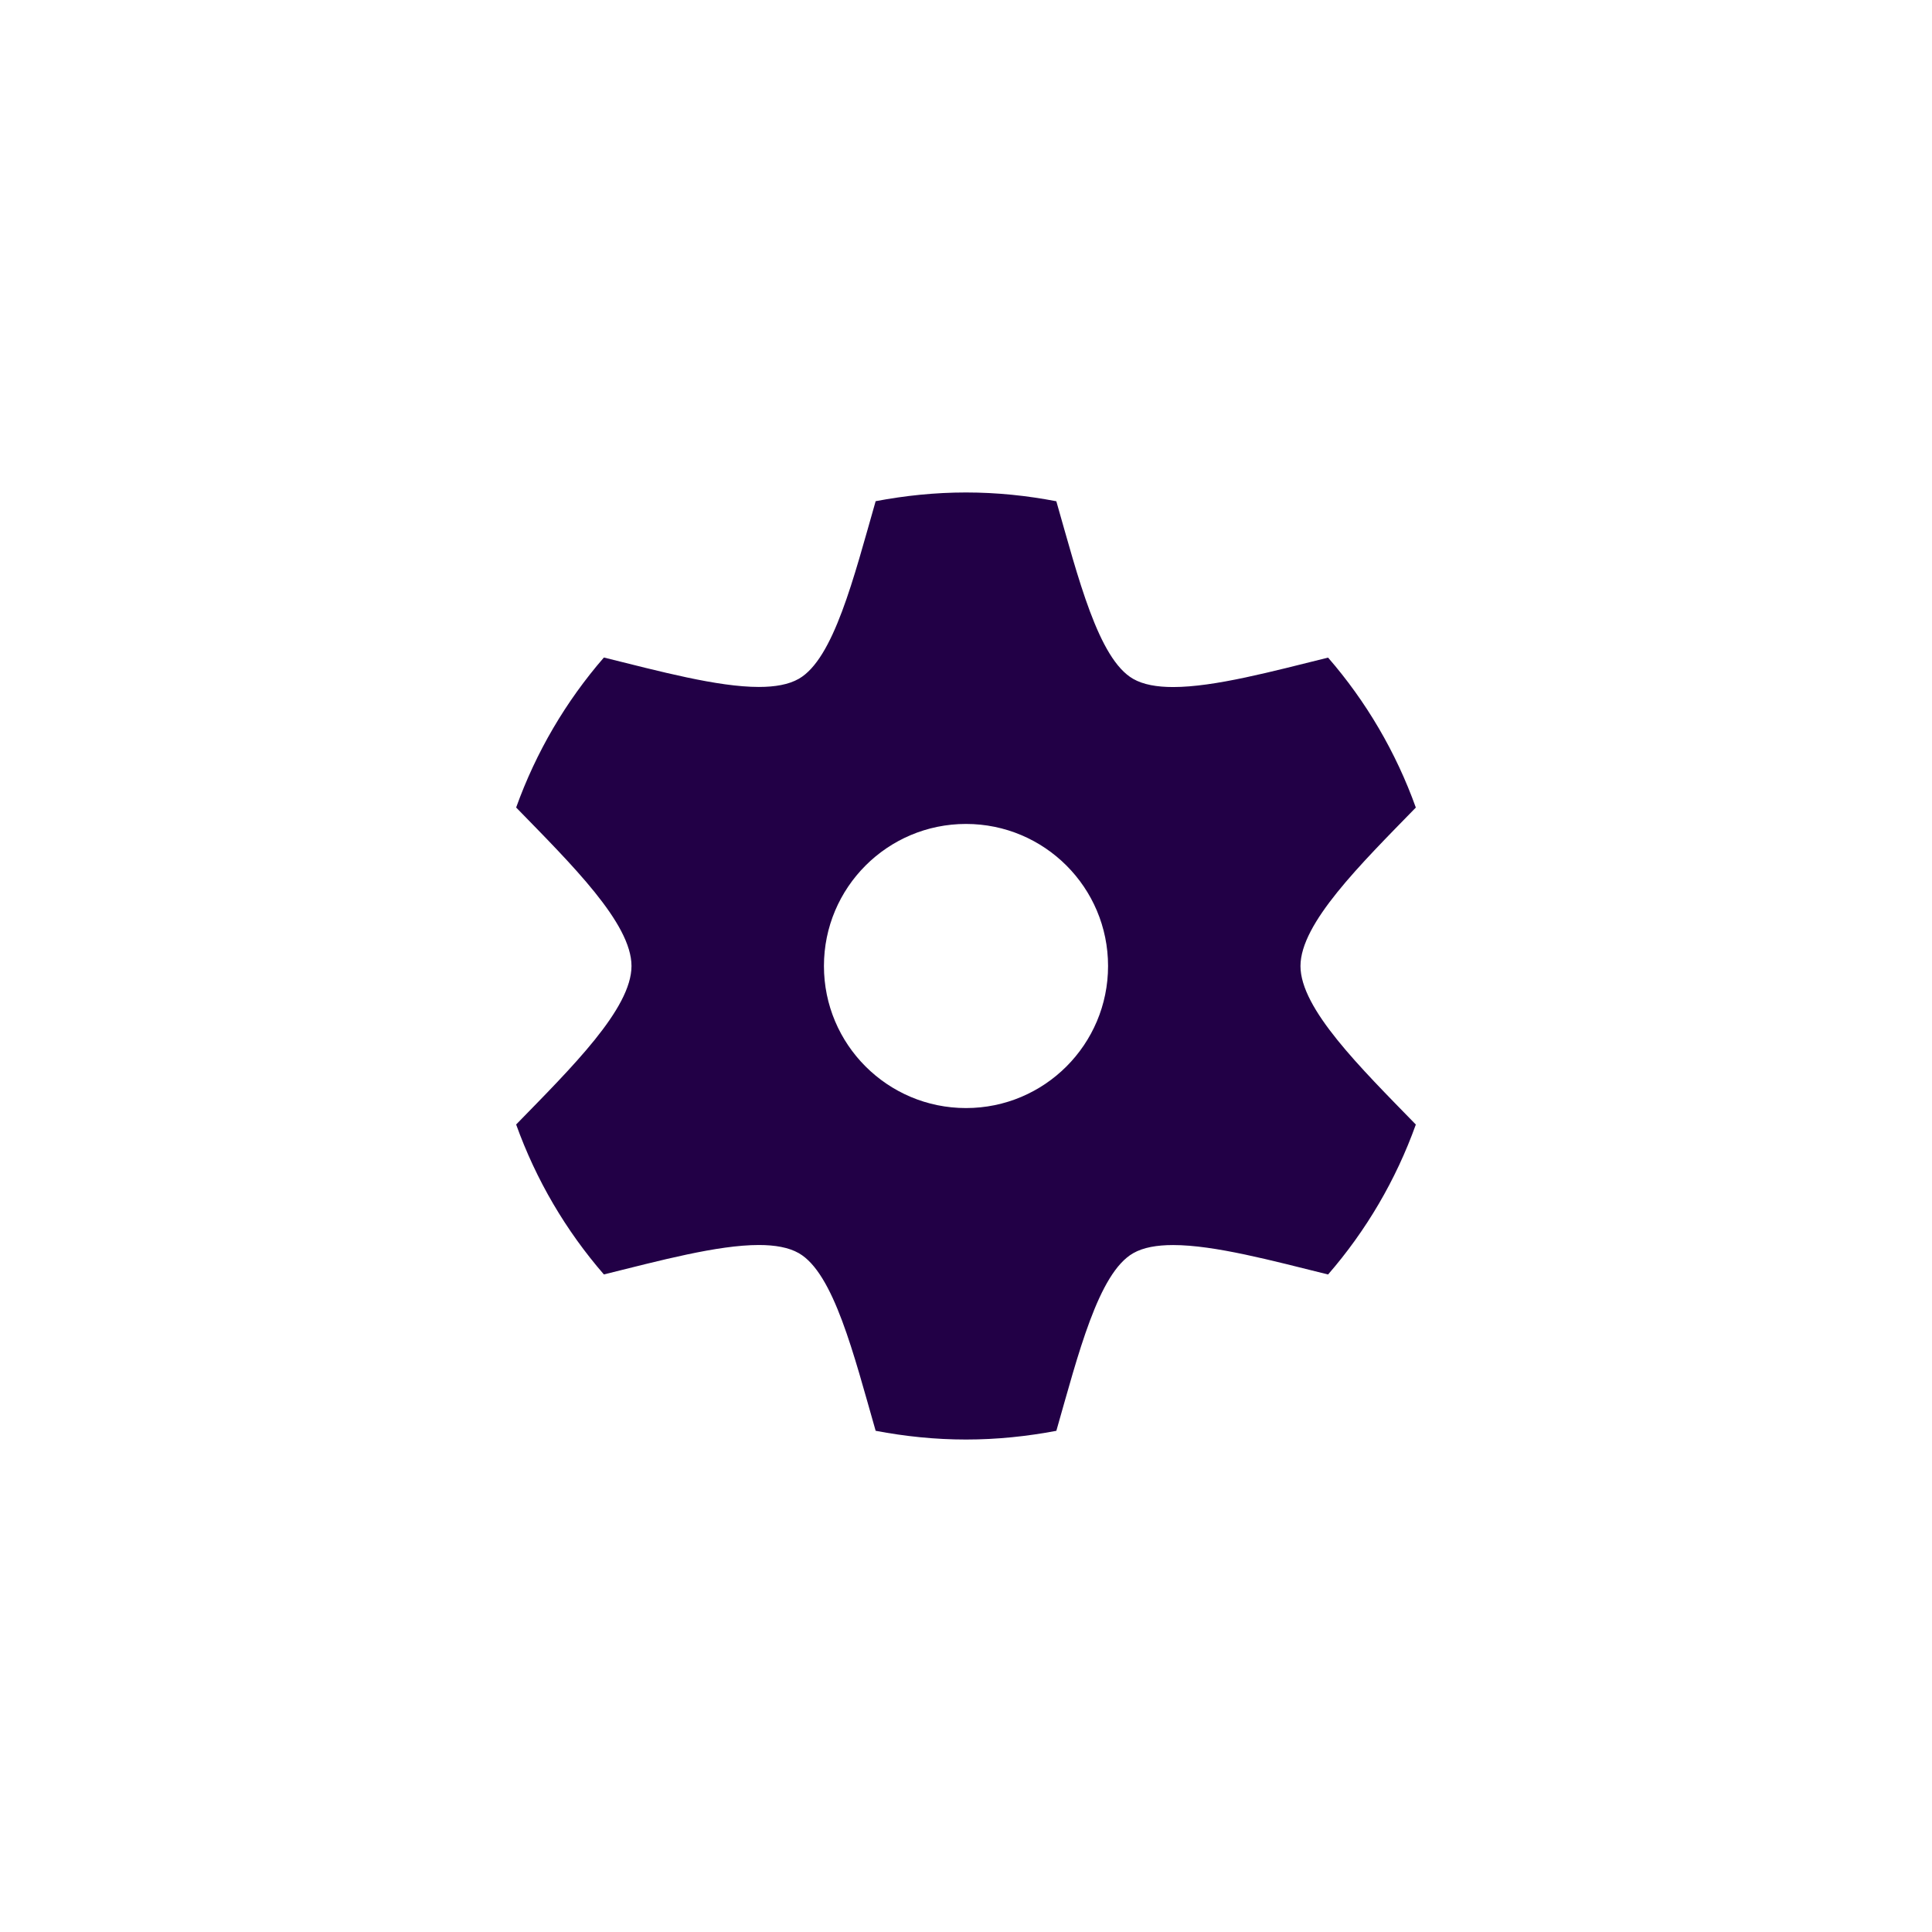
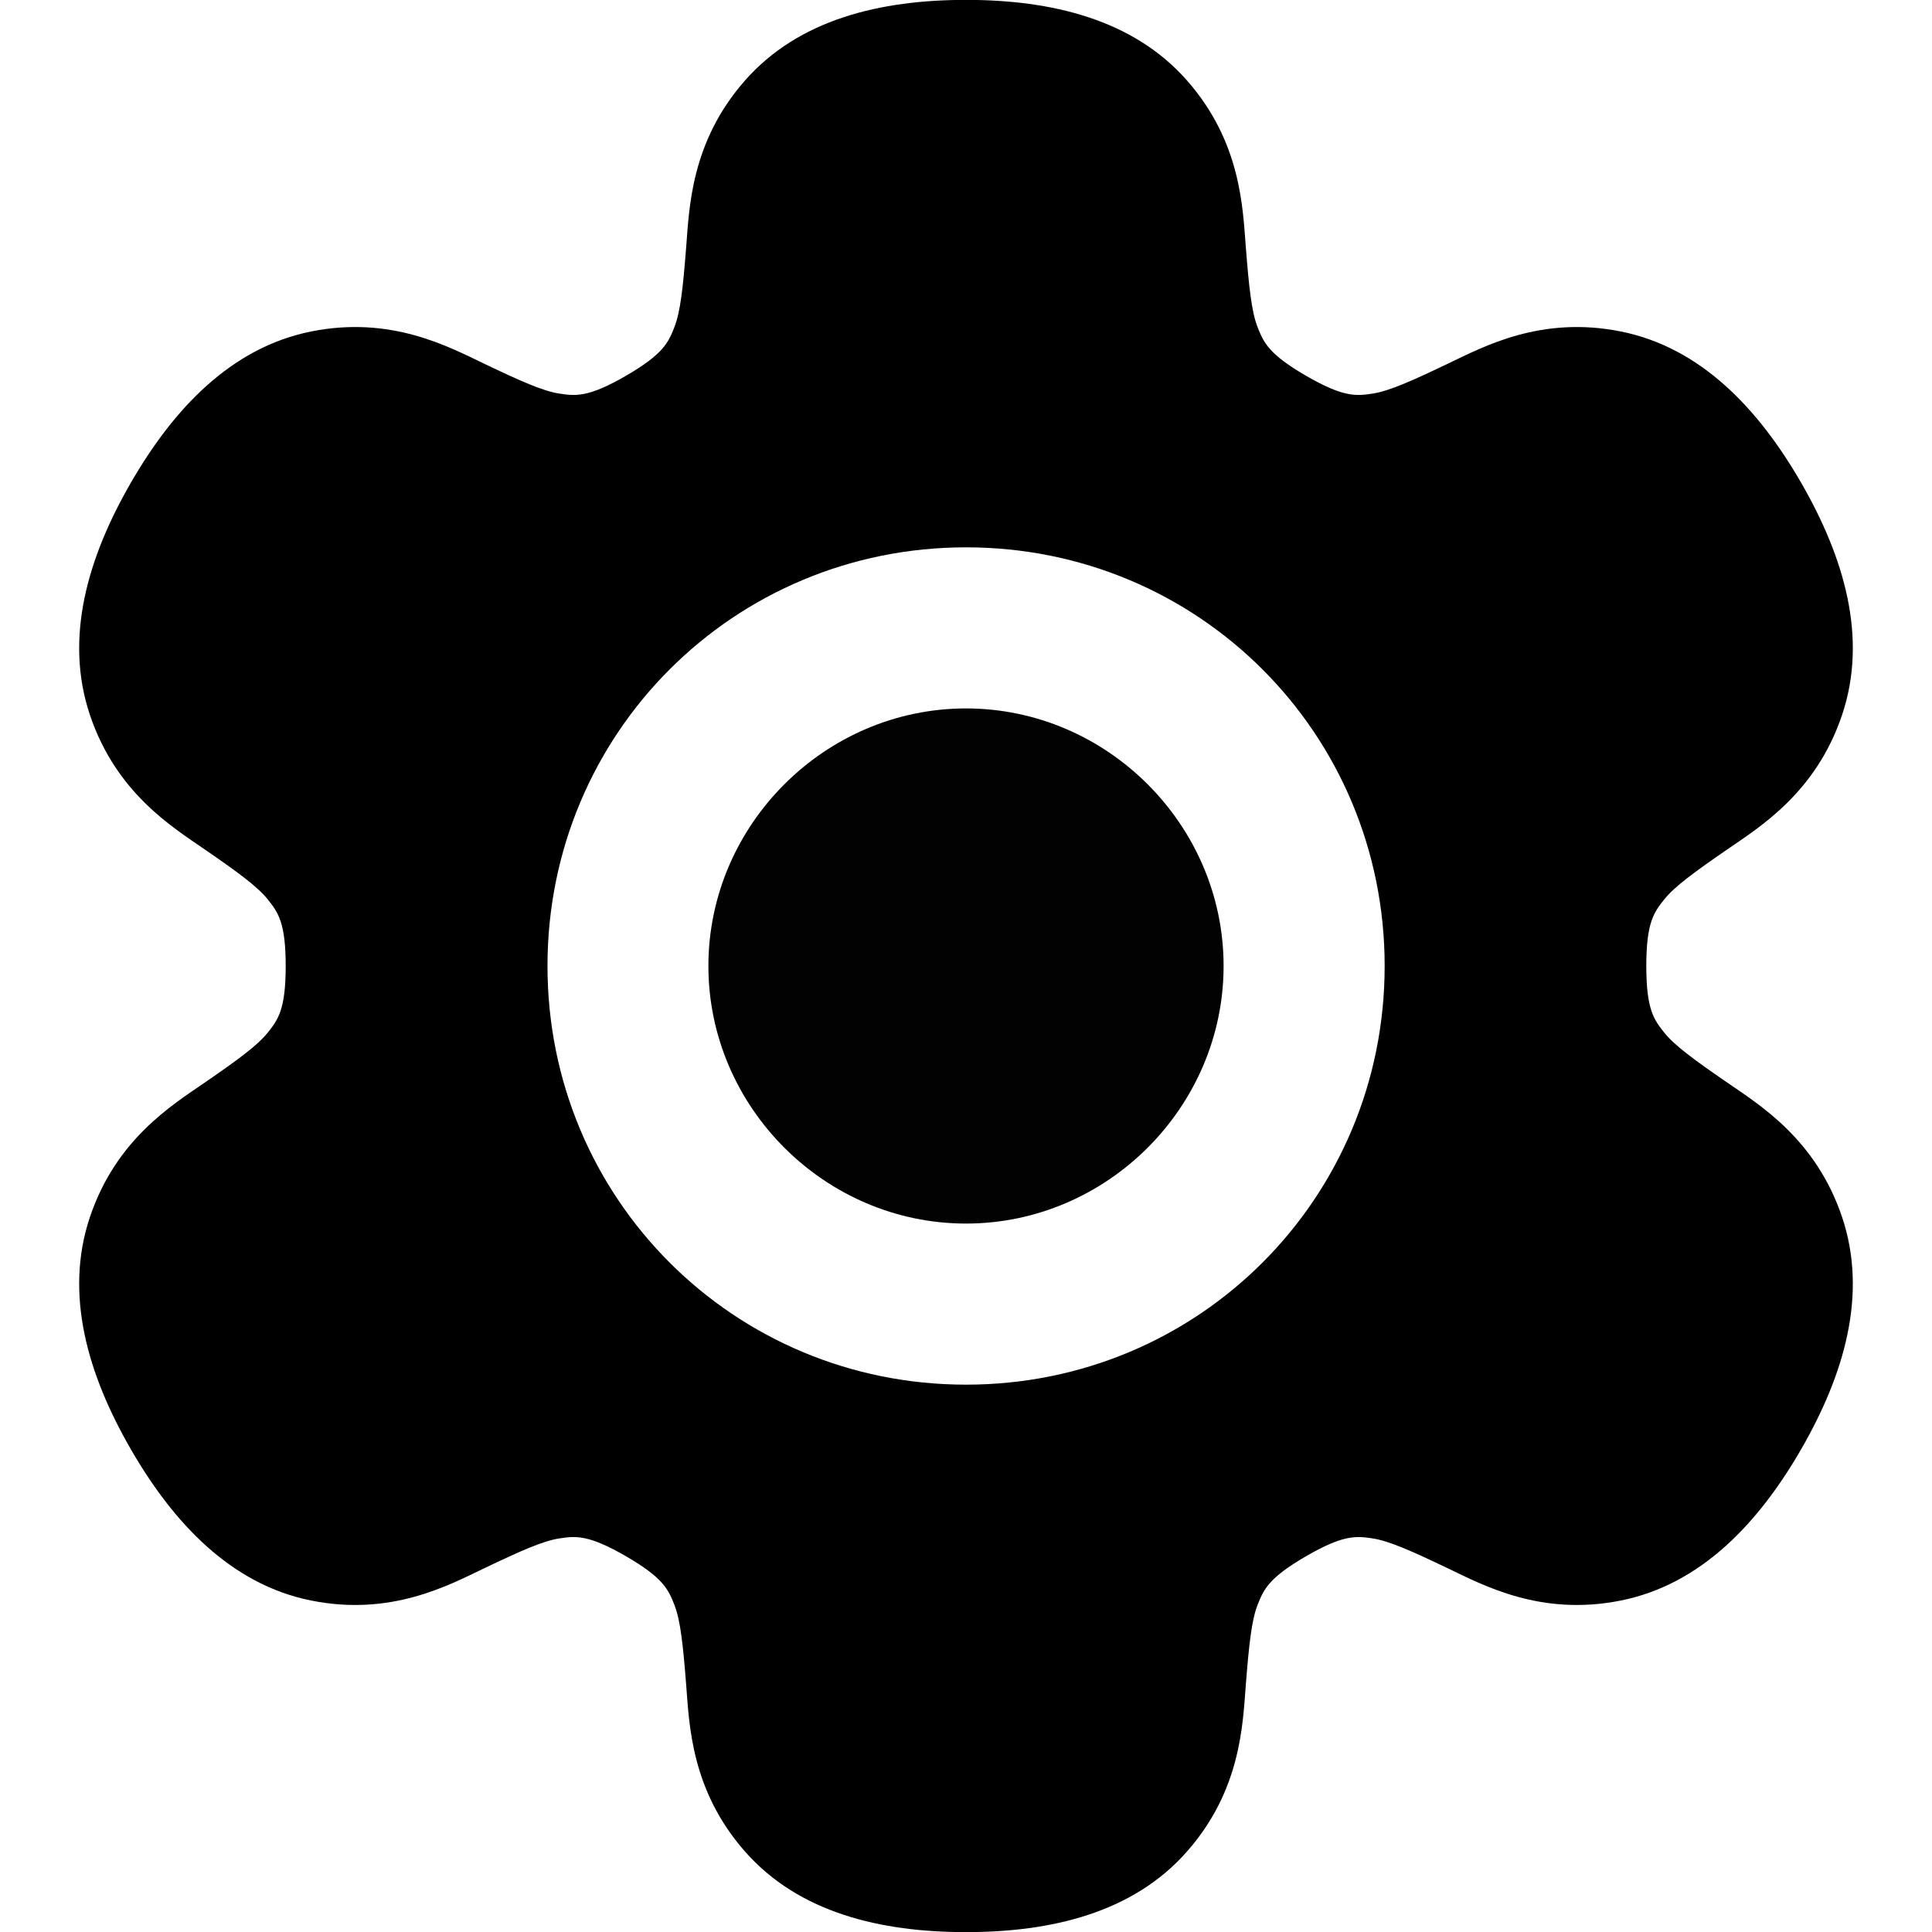
- <svg xmlns="http://www.w3.org/2000/svg" width="64px" height="64px" viewBox="-16.8 -16.8 81.60 81.60" fill="rgb(34,0,70)">
+ <svg xmlns="http://www.w3.org/2000/svg" viewBox="0 0 600 600" version="1.1" id="svg9724" fill="#000000">
  <g id="SVGRepo_bgCarrier" stroke-width="0" />
  <g id="SVGRepo_tracerCarrier" stroke-linecap="round" stroke-linejoin="round" />
  <g id="SVGRepo_iconCarrier">
-     <path d="M0 0h48v48H0z" fill="none" />
-     <g id="Shopicon">
-       <path d="M8.706,37.027c2.363-0.585,4.798-1.243,6.545-1.243c0.683,0,1.261,0.101,1.688,0.345c1.474,0.845,2.318,4.268,3.245,7.502 C21.421,43.866,22.694,44,24,44c1.306,0,2.579-0.134,3.816-0.368c0.926-3.234,1.771-6.657,3.244-7.501 c0.427-0.245,1.005-0.345,1.688-0.345c1.747,0,4.183,0.658,6.545,1.243c1.605-1.848,2.865-3.99,3.706-6.333 c-2.344-2.406-4.872-4.891-4.872-6.694c0-1.804,2.528-4.288,4.872-6.694c-0.841-2.343-2.101-4.485-3.706-6.333 c-2.363,0.585-4.798,1.243-6.545,1.243c-0.683,0-1.261-0.101-1.688-0.345c-1.474-0.845-2.318-4.268-3.245-7.502 C26.579,4.134,25.306,4,24,4c-1.306,0-2.579,0.134-3.816,0.368c-0.926,3.234-1.771,6.657-3.245,7.501 c-0.427,0.245-1.005,0.345-1.688,0.345c-1.747,0-4.183-0.658-6.545-1.243C7.101,12.821,5.841,14.962,5,17.306 C7.344,19.712,9.872,22.196,9.872,24c0,1.804-2.527,4.288-4.872,6.694C5.841,33.037,7.101,35.179,8.706,37.027z M18,24 c0-3.314,2.686-6,6-6s6,2.686,6,6s-2.686,6-6,6S18,27.314,18,24z" />
+     <defs id="defs9728" />
+     <g id="g10449" transform="matrix(0.9517321,0,0,0.9511579,13.90117,12.16879)" style="stroke-width:1.051">
+       <path id="path1129" style="color:#000000;fill:#000000;stroke-linecap:round;stroke-linejoin:round;-inkscape-stroke:none;paint-order:stroke fill markers" d="m -900,-310.795 c -20.434,0 -40.008,4.623 -52.904,19.276 -12.896,14.653 -13.31,30.276 -14.056,39.782 -0.746,9.506 -1.367,15.423 -2.807,19.088 -1.439,3.665 -2.627,6.465 -11.632,11.665 -9.005,5.199 -12.021,4.824 -15.915,4.238 -3.894,-0.586 -9.326,-3.004 -17.932,-7.111 -8.605,-4.107 -22.346,-11.561 -41.484,-7.719 -19.138,3.842 -32.929,18.481 -43.146,36.178 -10.217,17.696 -15.998,36.96 -9.757,55.455 6.242,18.495 19.566,26.668 27.425,32.067 7.859,5.399 12.67,8.893 15.125,11.973 2.454,3.079 4.288,5.506 4.288,15.904 0,10.398 -1.833,12.825 -4.288,15.904 -2.454,3.079 -7.266,6.573 -15.125,11.973 -7.859,5.399 -21.183,13.572 -27.425,32.067 -6.242,18.495 -0.461,37.758 9.757,55.455 10.217,17.696 24.008,32.336 43.146,36.178 19.138,3.842 32.879,-3.613 41.484,-7.719 8.605,-4.107 14.038,-6.525 17.932,-7.111 3.894,-0.586 6.91,-0.961 15.915,4.238 9.005,5.199 10.192,7.999 11.632,11.665 1.439,3.665 2.061,9.582 2.807,19.088 0.746,9.506 1.16,25.129 14.056,39.782 12.896,14.653 32.47,19.276 52.904,19.276 20.434,0 40.008,-4.623 52.904,-19.276 12.896,-14.653 13.31,-30.276 14.056,-39.782 0.746,-9.506 1.367,-15.423 2.807,-19.088 1.439,-3.665 2.627,-6.465 11.632,-11.665 9.005,-5.199 12.021,-4.824 15.915,-4.238 3.894,0.586 9.326,3.004 17.932,7.111 8.605,4.107 22.346,11.561 41.484,7.719 19.138,-3.842 32.929,-18.481 43.146,-36.178 10.217,-17.696 15.999,-36.96 9.757,-55.455 -6.242,-18.495 -19.566,-26.668 -27.425,-32.067 -7.859,-5.399 -12.67,-8.893 -15.125,-11.973 -2.454,-3.079 -4.288,-5.506 -4.288,-15.904 0,-10.398 1.833,-12.825 4.288,-15.904 2.454,-3.079 7.266,-6.573 15.125,-11.973 7.859,-5.399 21.183,-13.572 27.425,-32.067 6.242,-18.495 0.46,-37.758 -9.757,-55.455 -10.217,-17.696 -24.008,-32.336 -43.146,-36.178 -19.138,-3.842 -32.879,3.613 -41.484,7.719 -8.605,4.107 -14.038,6.525 -17.932,7.111 -3.894,0.586 -6.91,0.961 -15.915,-4.238 -9.005,-5.199 -10.192,-7.999 -11.632,-11.665 -1.439,-3.665 -2.061,-9.582 -2.807,-19.088 -0.746,-9.506 -1.16,-25.129 -14.056,-39.782 -12.896,-14.653 -32.47,-19.276 -52.904,-19.276 z m 0.018,130.78 c 55.632,0 100.167,44.451 100.167,100.014 0,55.564 -44.536,100.014 -100.167,100.014 -55.632,0 -100.167,-44.451 -100.167,-100.014 0,-55.564 44.536,-100.014 100.167,-100.014 z" transform="matrix(1.363608,0,0,1.366765,1527.855,411.9526)" />
+       <g id="path10026" transform="matrix(1.380755,0,0,1.270089,273.6001,263.9977)" />
+       <g id="g11314" transform="matrix(1.50923,0,0,1.395555,36.77405,-9.450393)" style="stroke-width:50.695" />
+       <path style="color:#000000;fill:#020202;stroke-width:1.051;stroke-linejoin:round;-inkscape-stroke:none;paint-order:stroke fill markers" d="m 300.609,218.514 c -46.039,0 -84.058,38.064 -84.058,84.097 0,46.033 38.019,84.097 84.058,84.097 46.039,0 84.056,-38.064 84.056,-84.097 0,-46.033 -38.017,-84.097 -84.056,-84.097 z" id="path344" />
    </g>
  </g>
</svg>
